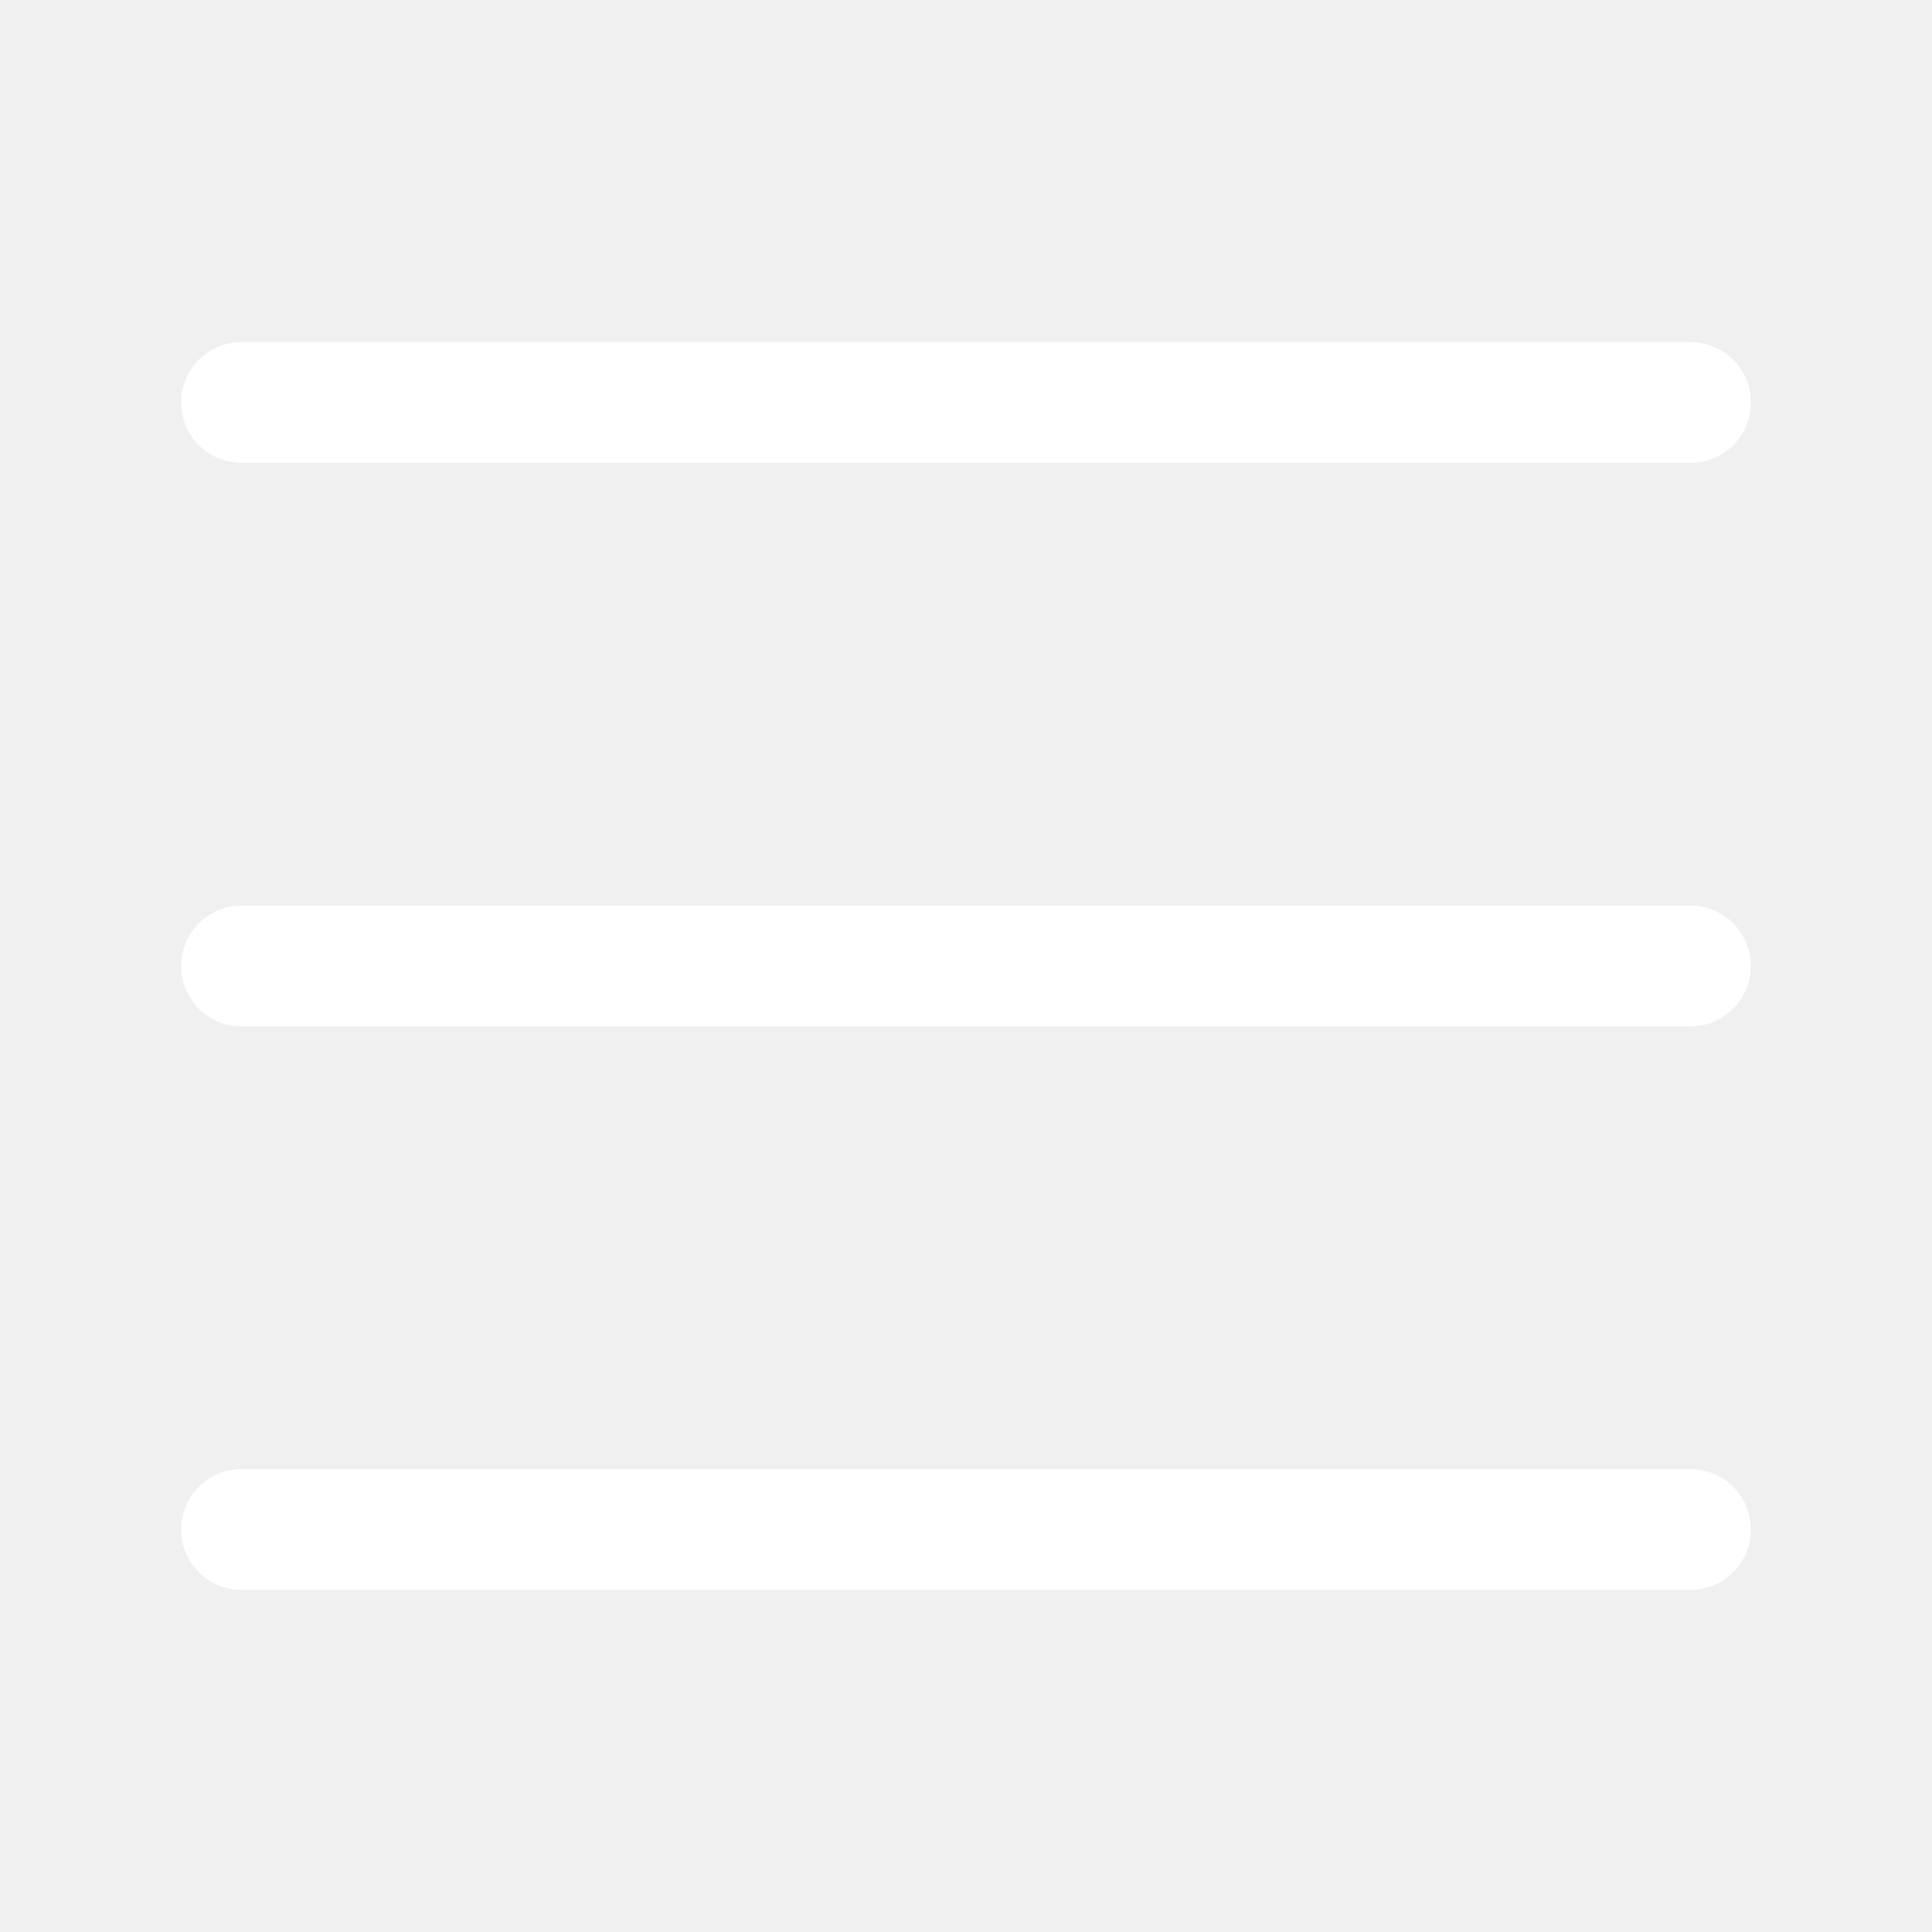
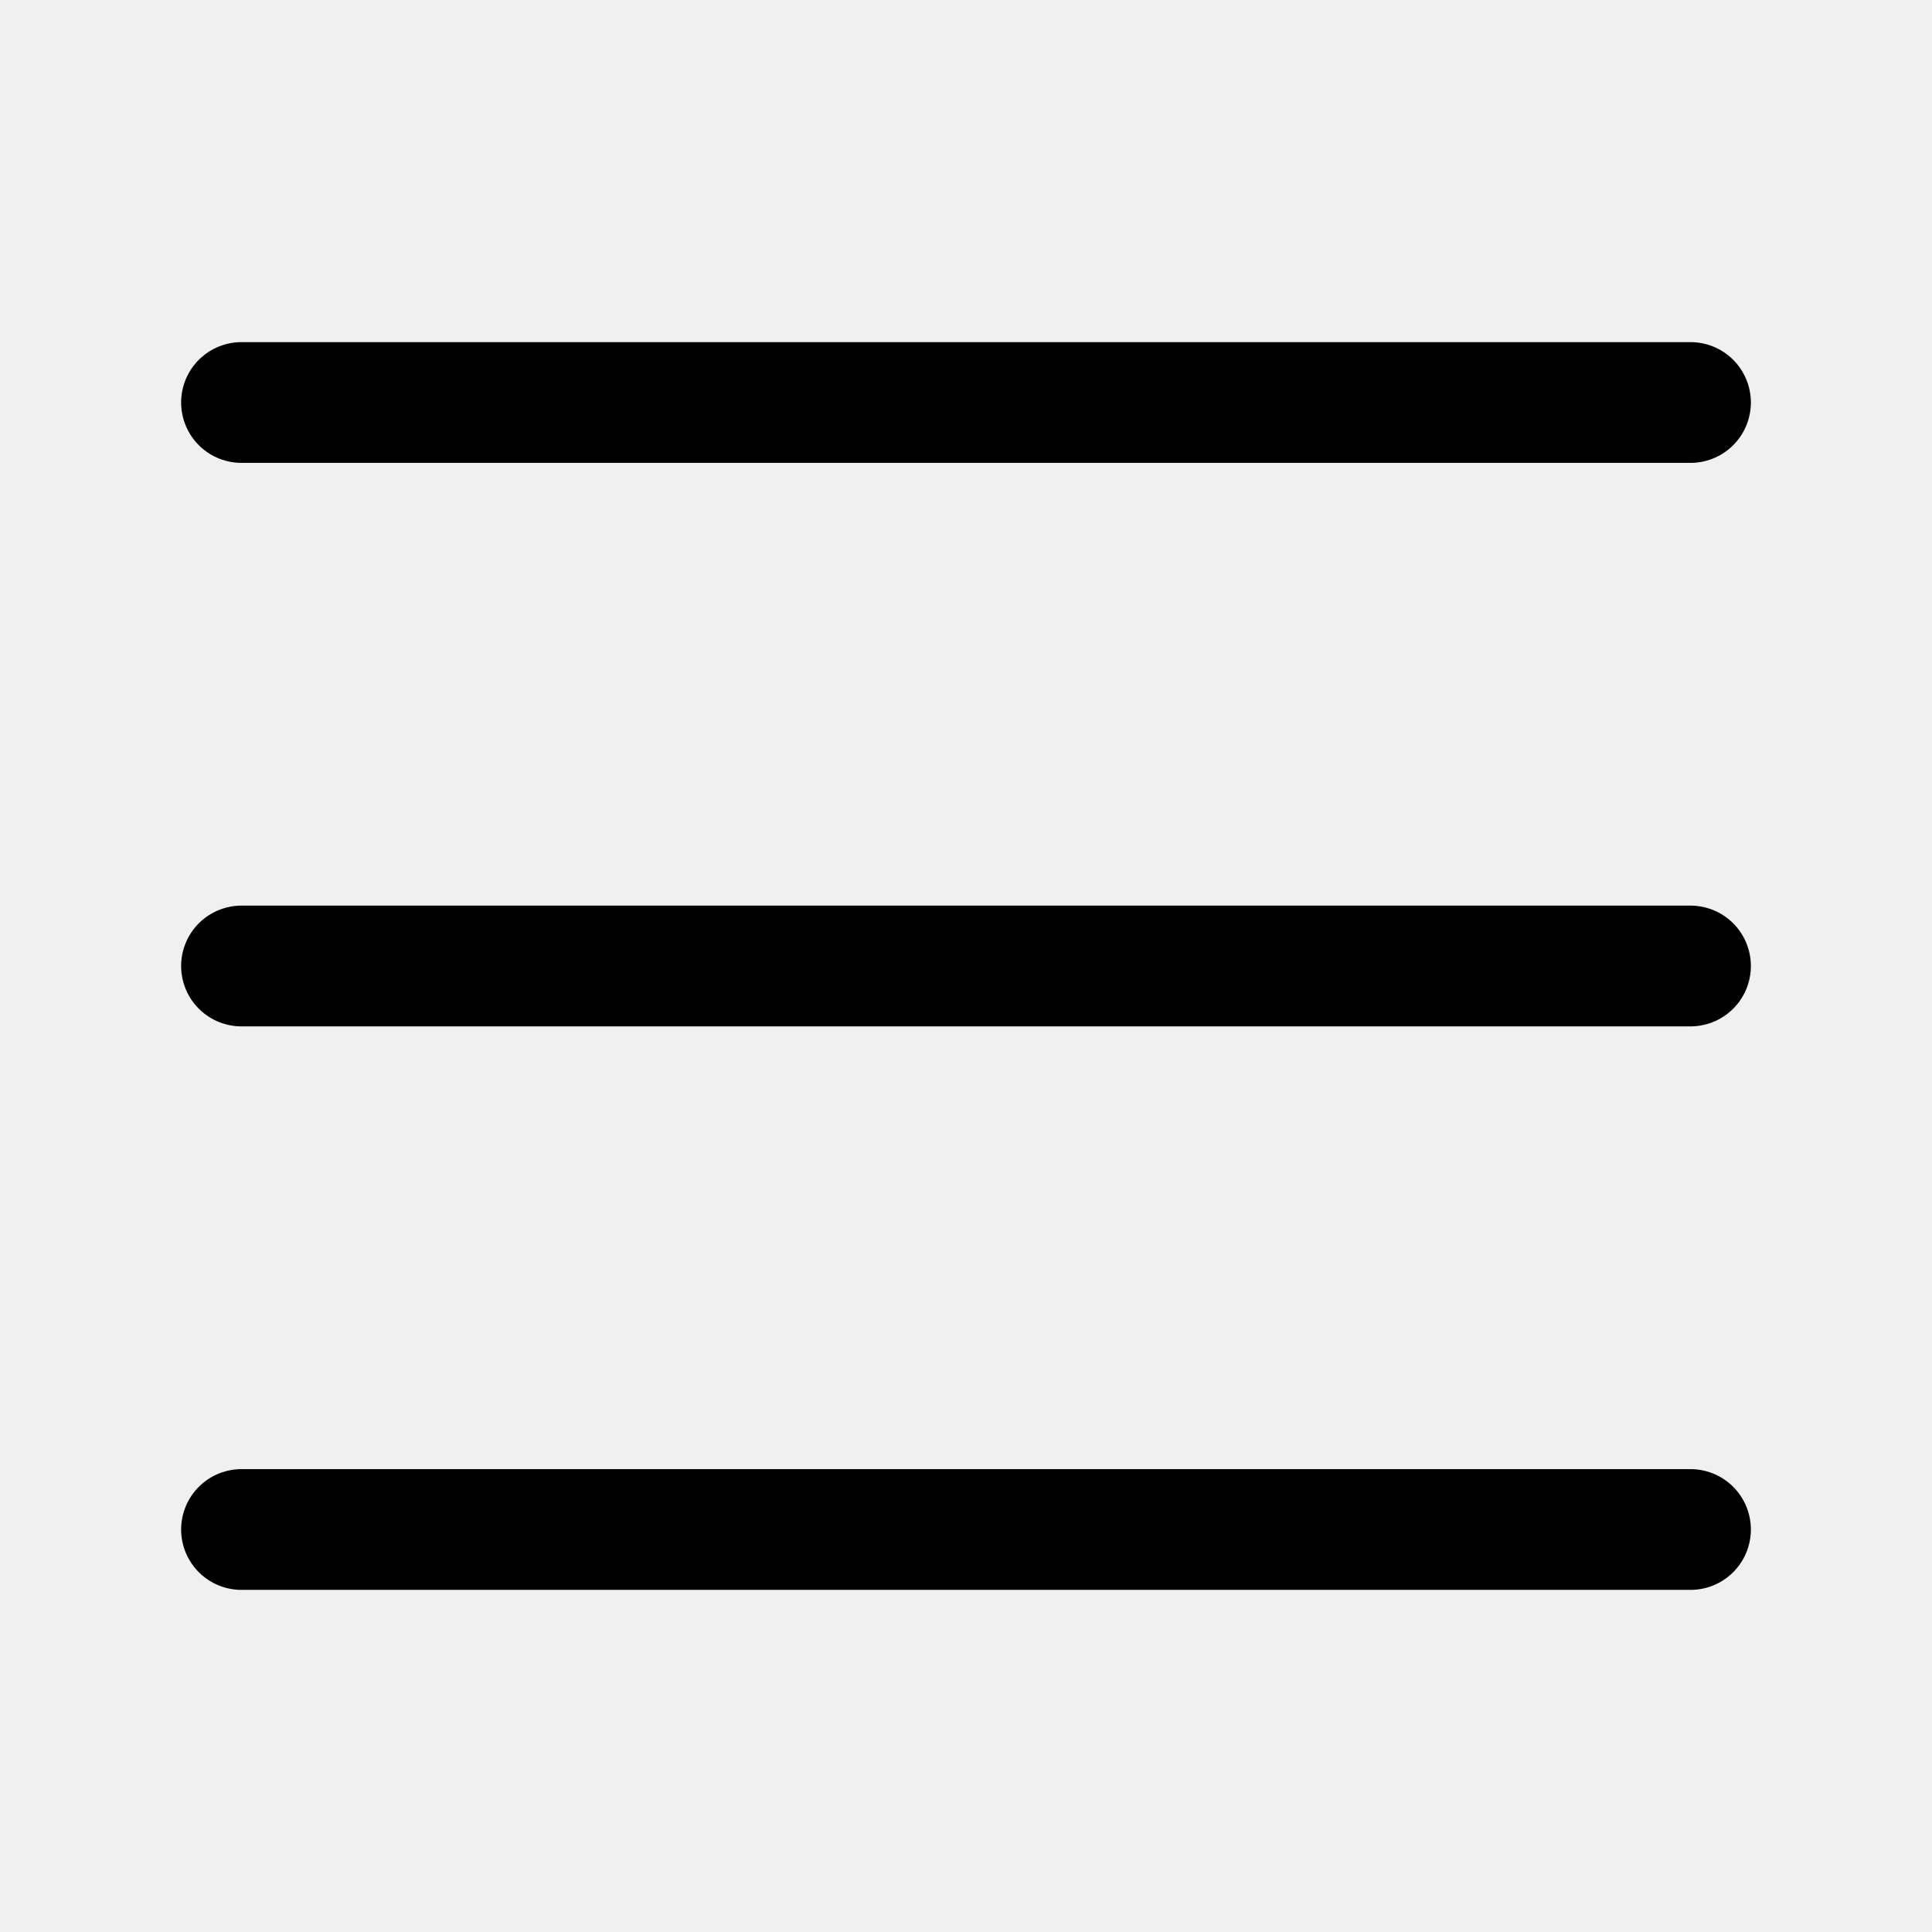
- <svg xmlns="http://www.w3.org/2000/svg" width="24px" height="24px" stroke-width="1.5" viewBox="0 0 24 24" fill="none" color="#ffffff">
-   <path d="M3 5H21" stroke="#ffffff" stroke-width="1.5" stroke-linecap="round" stroke-linejoin="round" />
-   <path d="M3 12H21" stroke="#ffffff" stroke-width="1.5" stroke-linecap="round" stroke-linejoin="round" />
-   <path d="M3 19H21" stroke="#ffffff" stroke-width="1.5" stroke-linecap="round" stroke-linejoin="round" />
+ <svg xmlns="http://www.w3.org/2000/svg" width="24px" height="24px" stroke-width="1.5" viewBox="0 0 24 24" fill="none">
+   <path d="M3 5H21" stroke="#000" stroke-width="1.5" stroke-linecap="round" stroke-linejoin="round" />
+   <path d="M3 12H21" stroke="#000" stroke-width="1.5" stroke-linecap="round" stroke-linejoin="round" />
+   <path d="M3 19H21" stroke="#000" stroke-width="1.5" stroke-linecap="round" stroke-linejoin="round" />
</svg>
